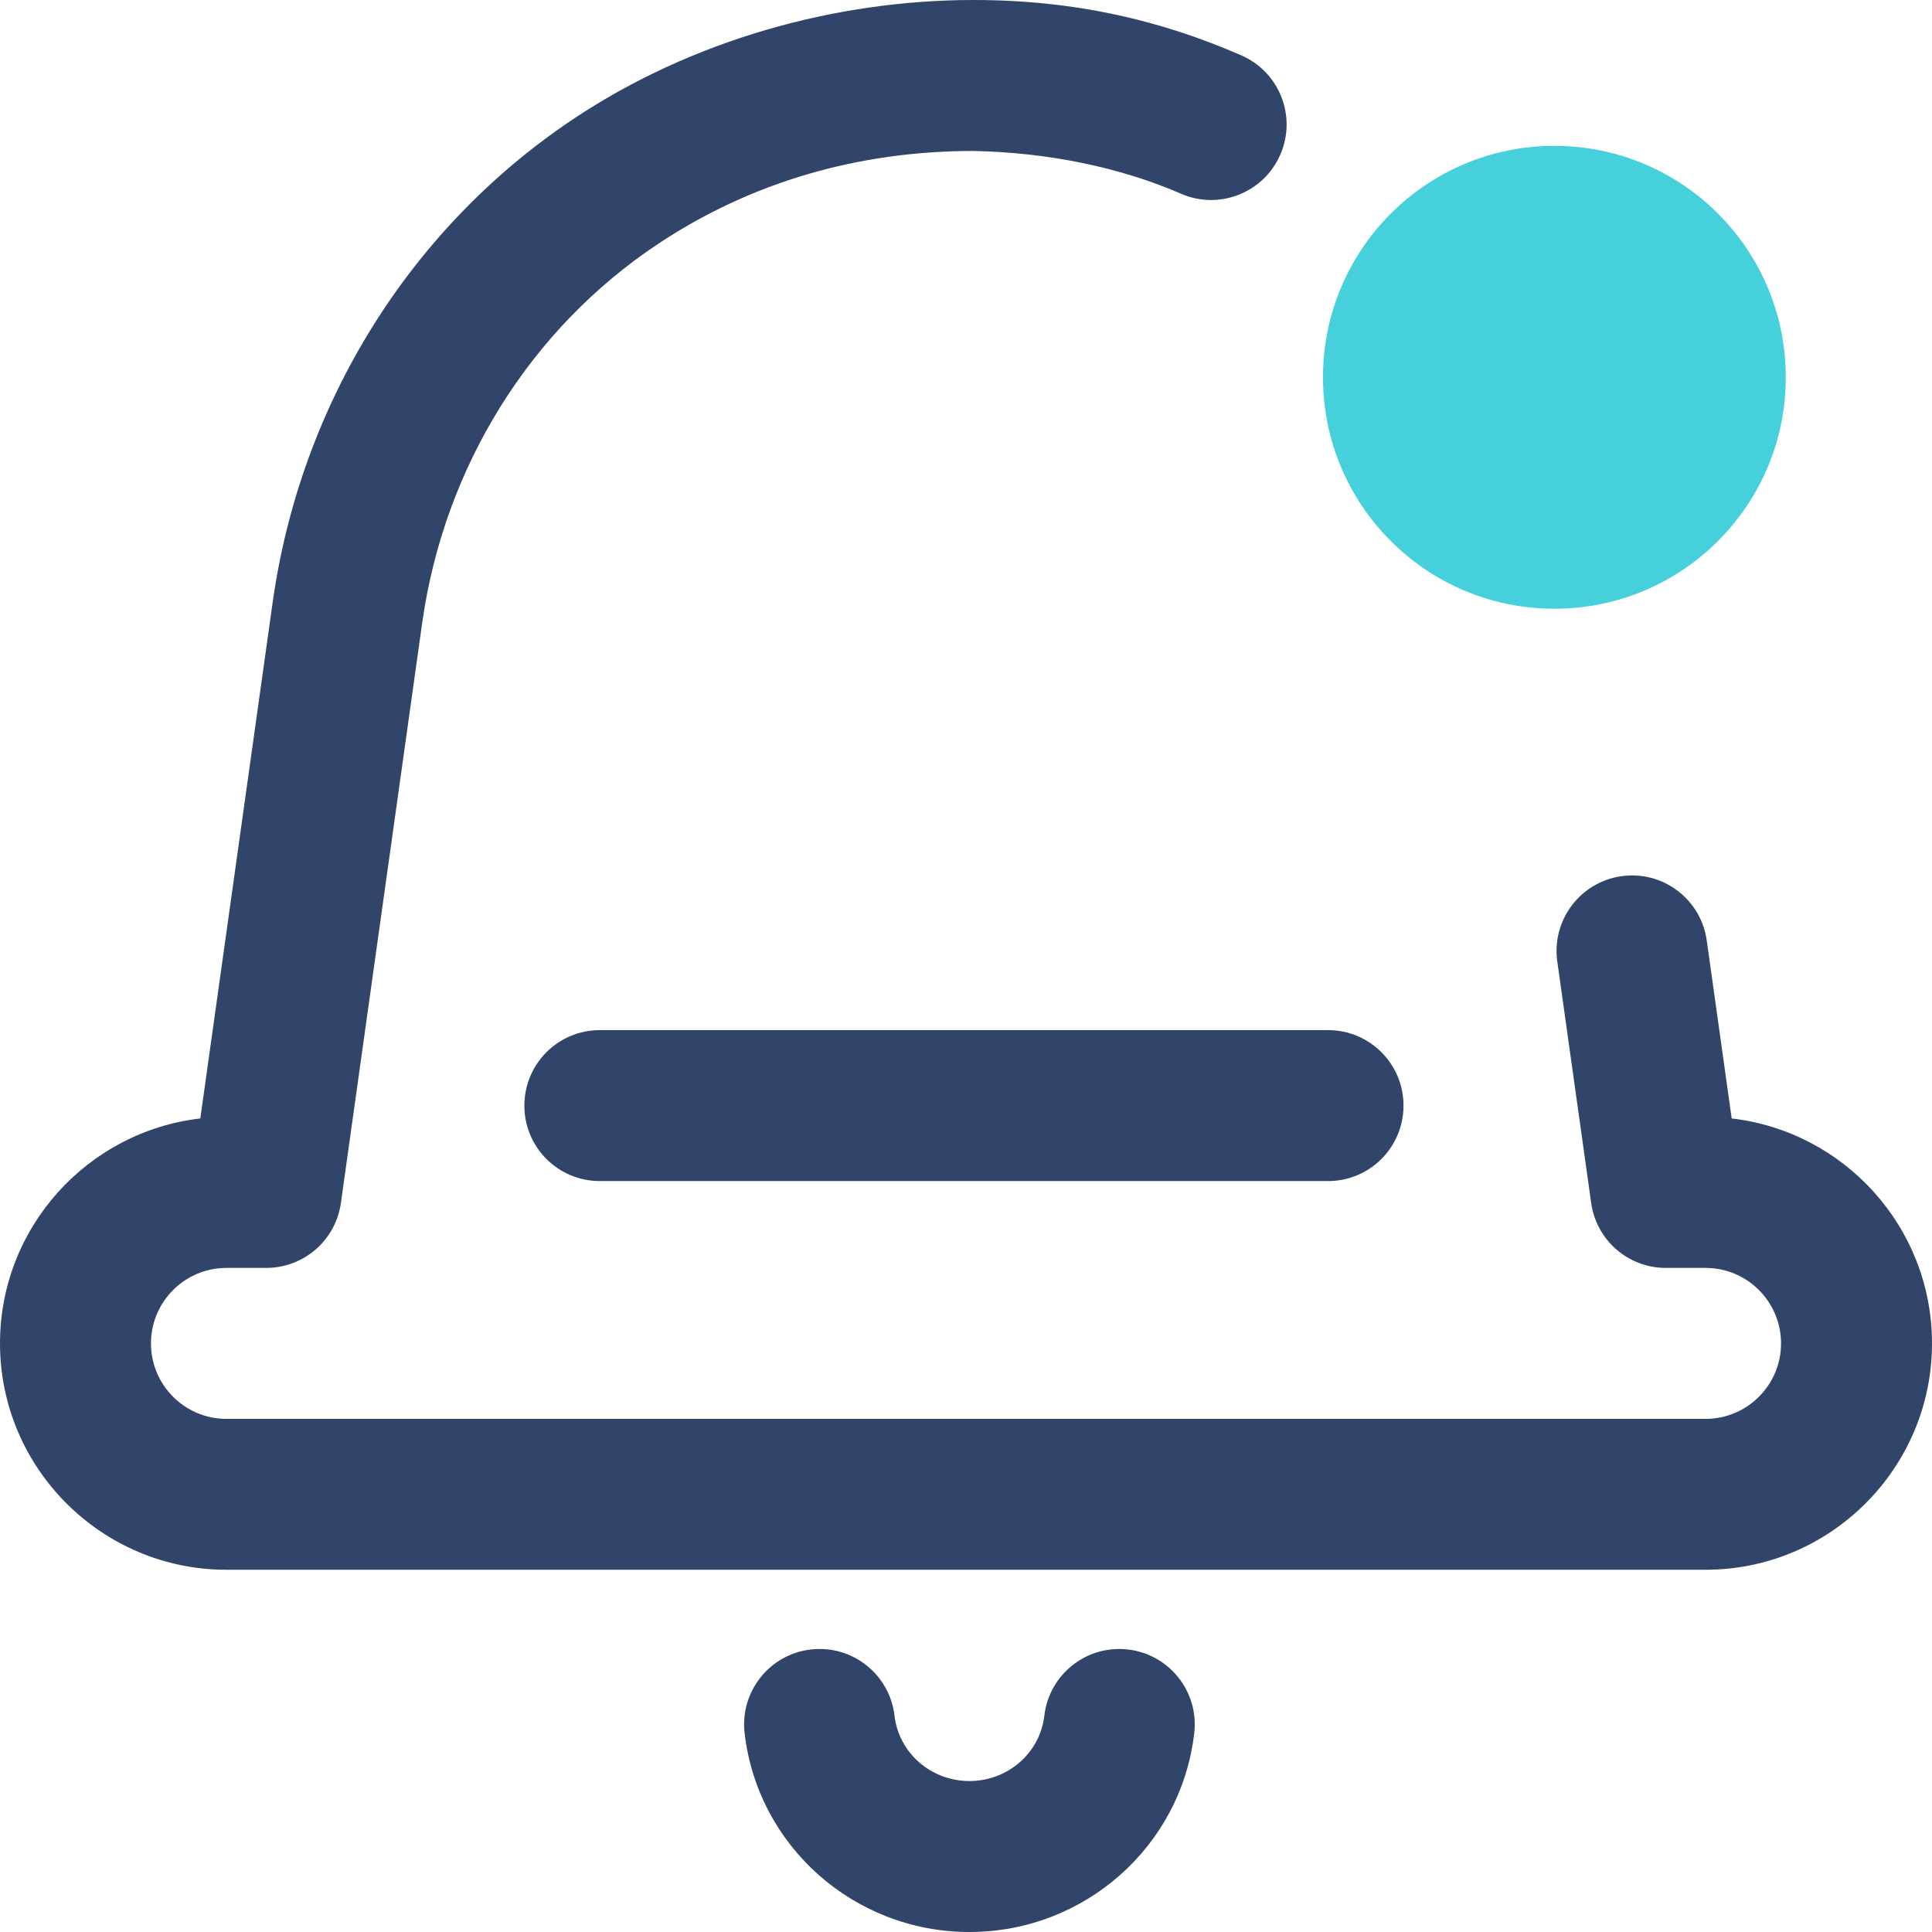
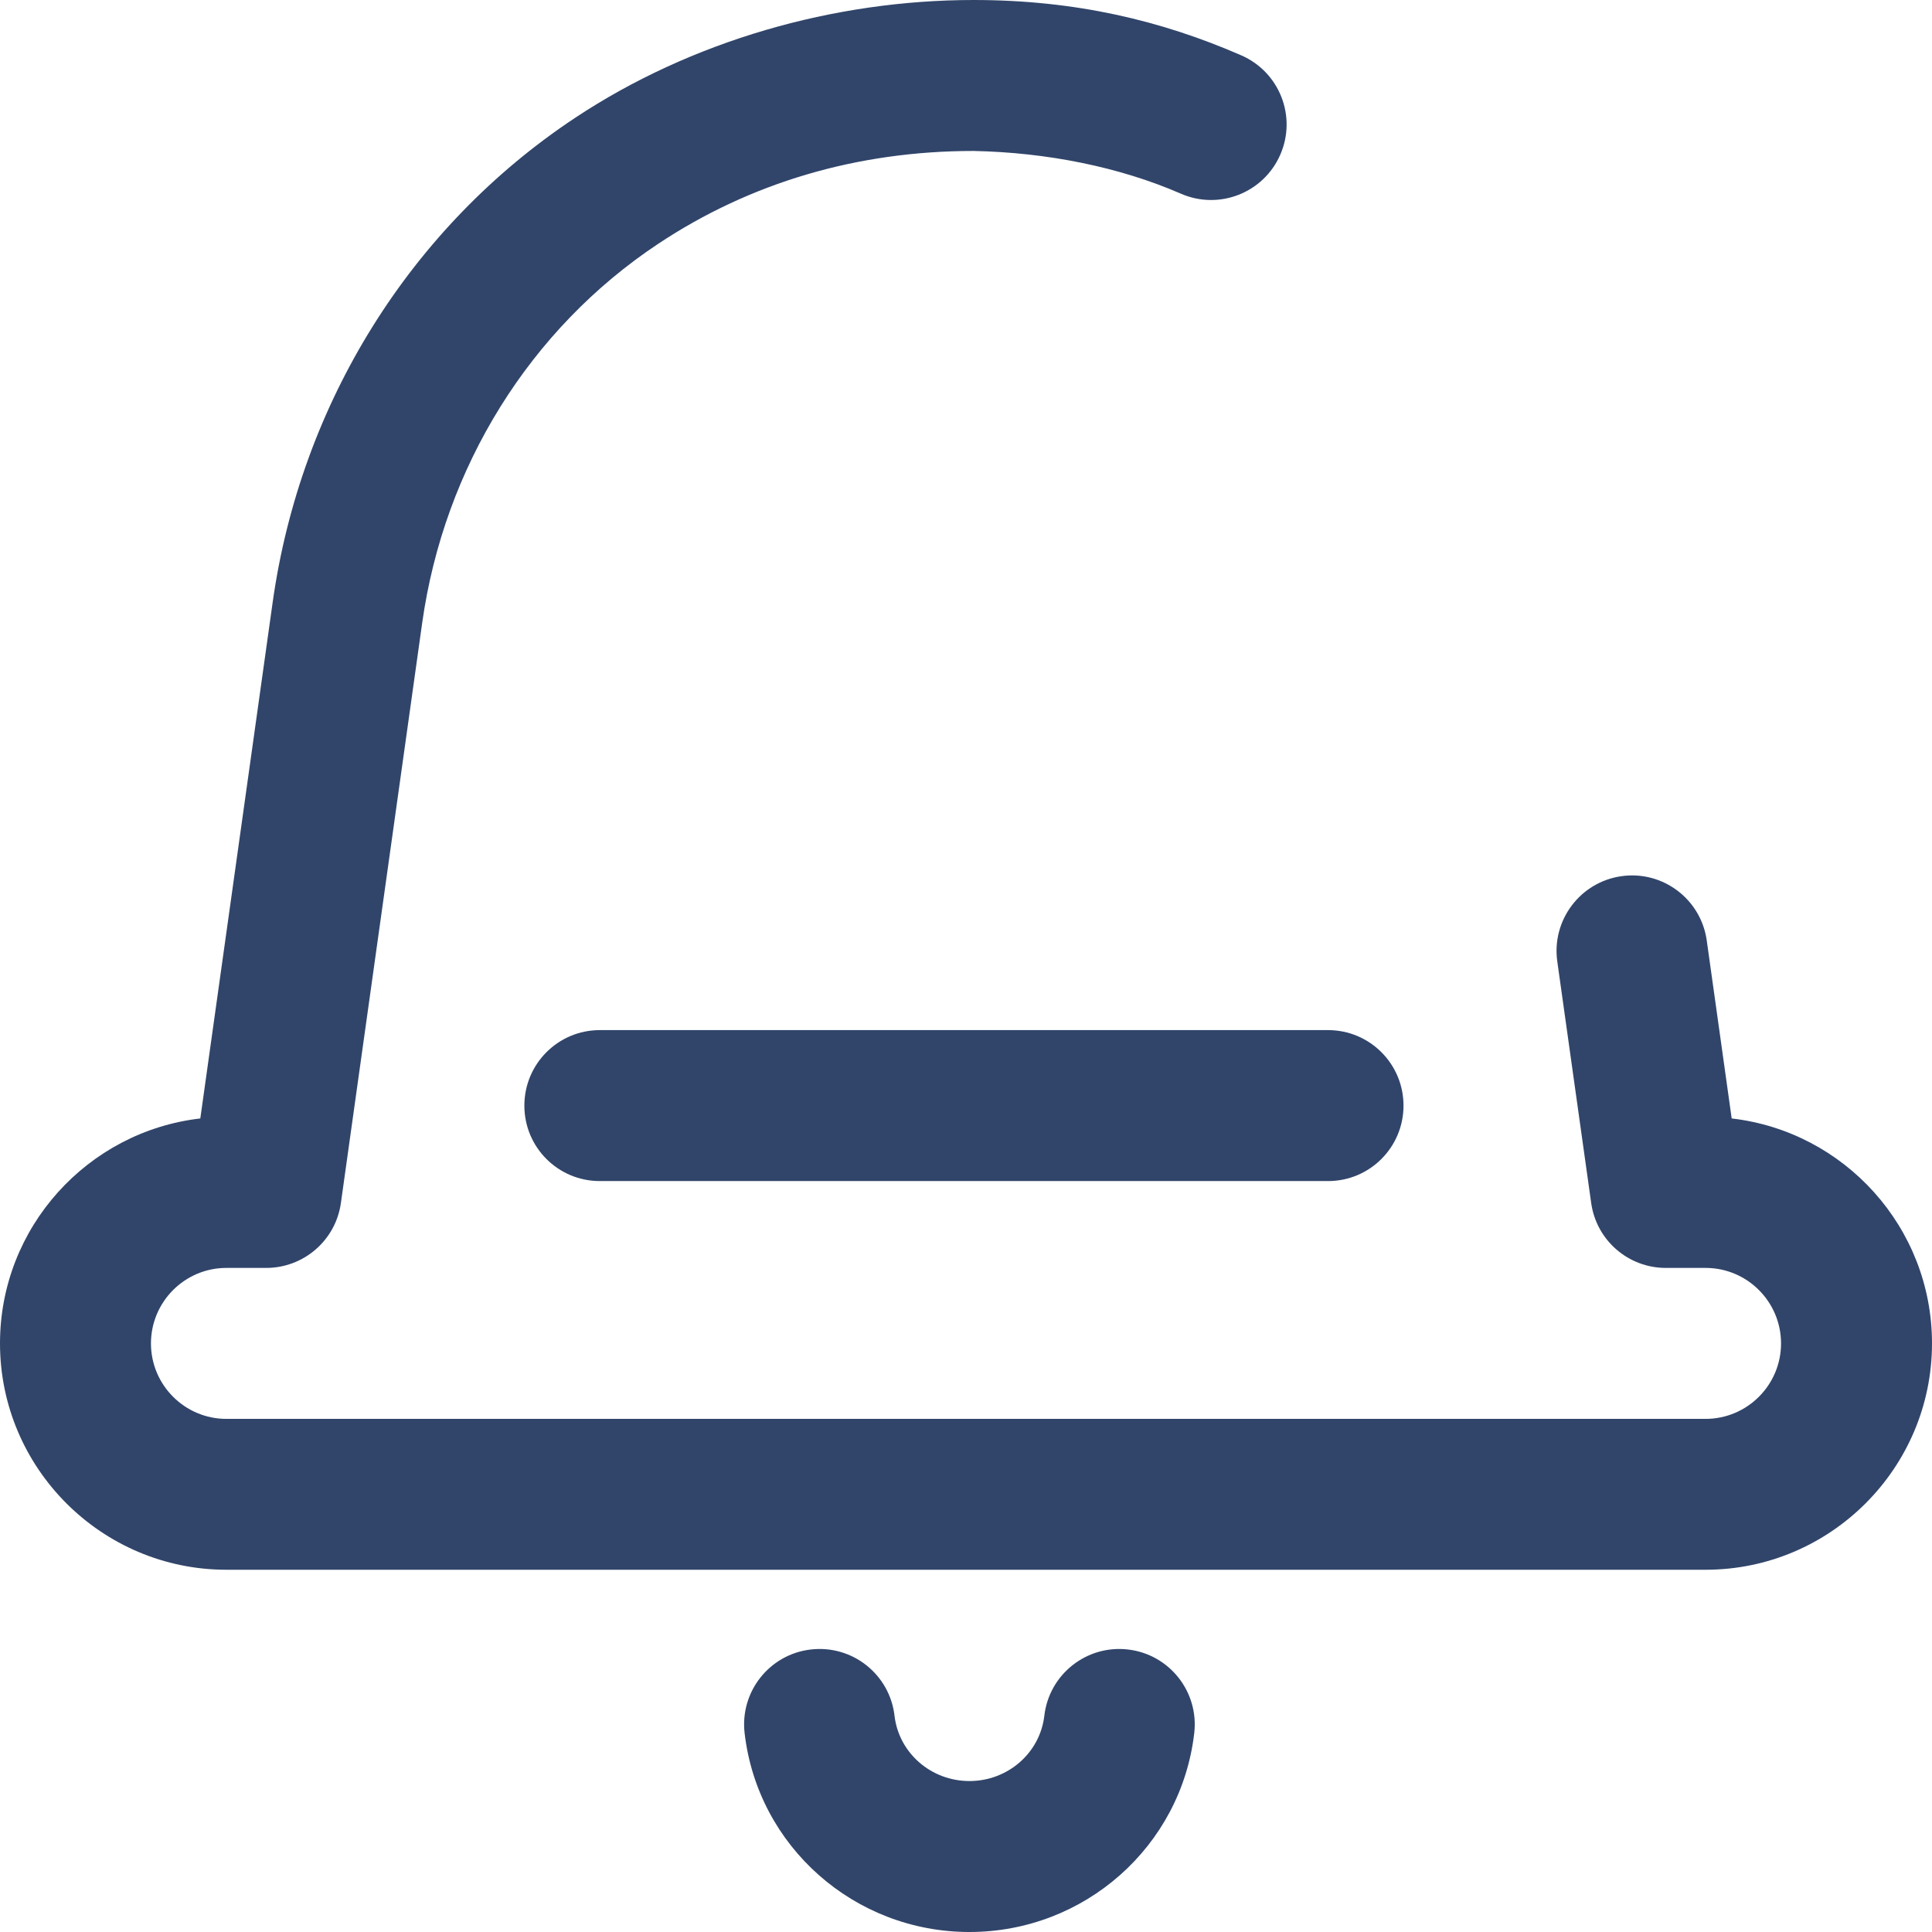
<svg xmlns="http://www.w3.org/2000/svg" width="22" height="22" viewBox="0 0 22 22" fill="none">
  <path d="M5.971 12.59C5.971 13.065 6.355 13.449 6.83 13.449H15.123C15.598 13.449 15.982 13.064 15.982 12.59C15.982 12.115 15.598 11.73 15.123 11.73H6.83C6.355 11.73 5.971 12.115 5.971 12.59Z" fill="#31456A" />
  <path d="M19.719 12.736L19.435 10.709C19.369 10.239 18.935 9.911 18.465 9.977C17.995 10.043 17.667 10.478 17.733 10.948L18.119 13.698C18.178 14.123 18.541 14.438 18.969 14.438H19.422C19.896 14.438 20.281 14.824 20.281 15.298C20.281 15.771 19.896 16.157 19.422 16.157H2.578C2.104 16.157 1.719 15.771 1.719 15.298C1.719 14.824 2.104 14.438 2.578 14.438H3.031C3.459 14.438 3.823 14.123 3.882 13.698L4.807 7.097C5.056 5.319 6.036 3.744 7.497 2.775C8.538 2.084 9.754 1.719 11.086 1.719C11.922 1.736 12.748 1.901 13.448 2.206C13.882 2.395 14.389 2.197 14.579 1.761C14.769 1.326 14.57 0.82 14.134 0.63C13.228 0.235 12.247 0 11.087 0C9.497 0 7.871 0.465 6.547 1.343C4.677 2.583 3.423 4.594 3.105 6.858L2.281 12.736C0.999 12.884 0 13.976 0 15.297C0 16.718 1.157 17.875 2.578 17.875H19.422C20.843 17.875 22 16.718 22 15.297C22 13.976 21.002 12.884 19.719 12.736Z" fill="#31456A" />
  <path fill-rule="evenodd" clip-rule="evenodd" d="M8.479 19.736C8.629 21.026 9.729 22 11.039 22C12.349 22 13.449 21.026 13.599 19.736C13.654 19.264 13.316 18.838 12.845 18.783C12.374 18.728 11.947 19.065 11.892 19.537C11.843 19.961 11.476 20.281 11.039 20.281C10.602 20.281 10.235 19.961 10.186 19.537C10.131 19.066 9.705 18.728 9.233 18.783C8.762 18.837 8.424 19.264 8.479 19.736Z" fill="#31456A" />
-   <path d="M20.335 4.297C20.335 5.752 19.156 6.932 17.7 6.932C16.244 6.932 15.065 5.752 15.065 4.297C15.065 2.841 16.244 1.661 17.7 1.661C19.156 1.661 20.335 2.841 20.335 4.297Z" fill="#46D0DB" />
+   <path d="M20.335 4.297C20.335 5.752 19.156 6.932 17.7 6.932C16.244 6.932 15.065 5.752 15.065 4.297C15.065 2.841 16.244 1.661 17.7 1.661C19.156 1.661 20.335 2.841 20.335 4.297Z" />
</svg>
